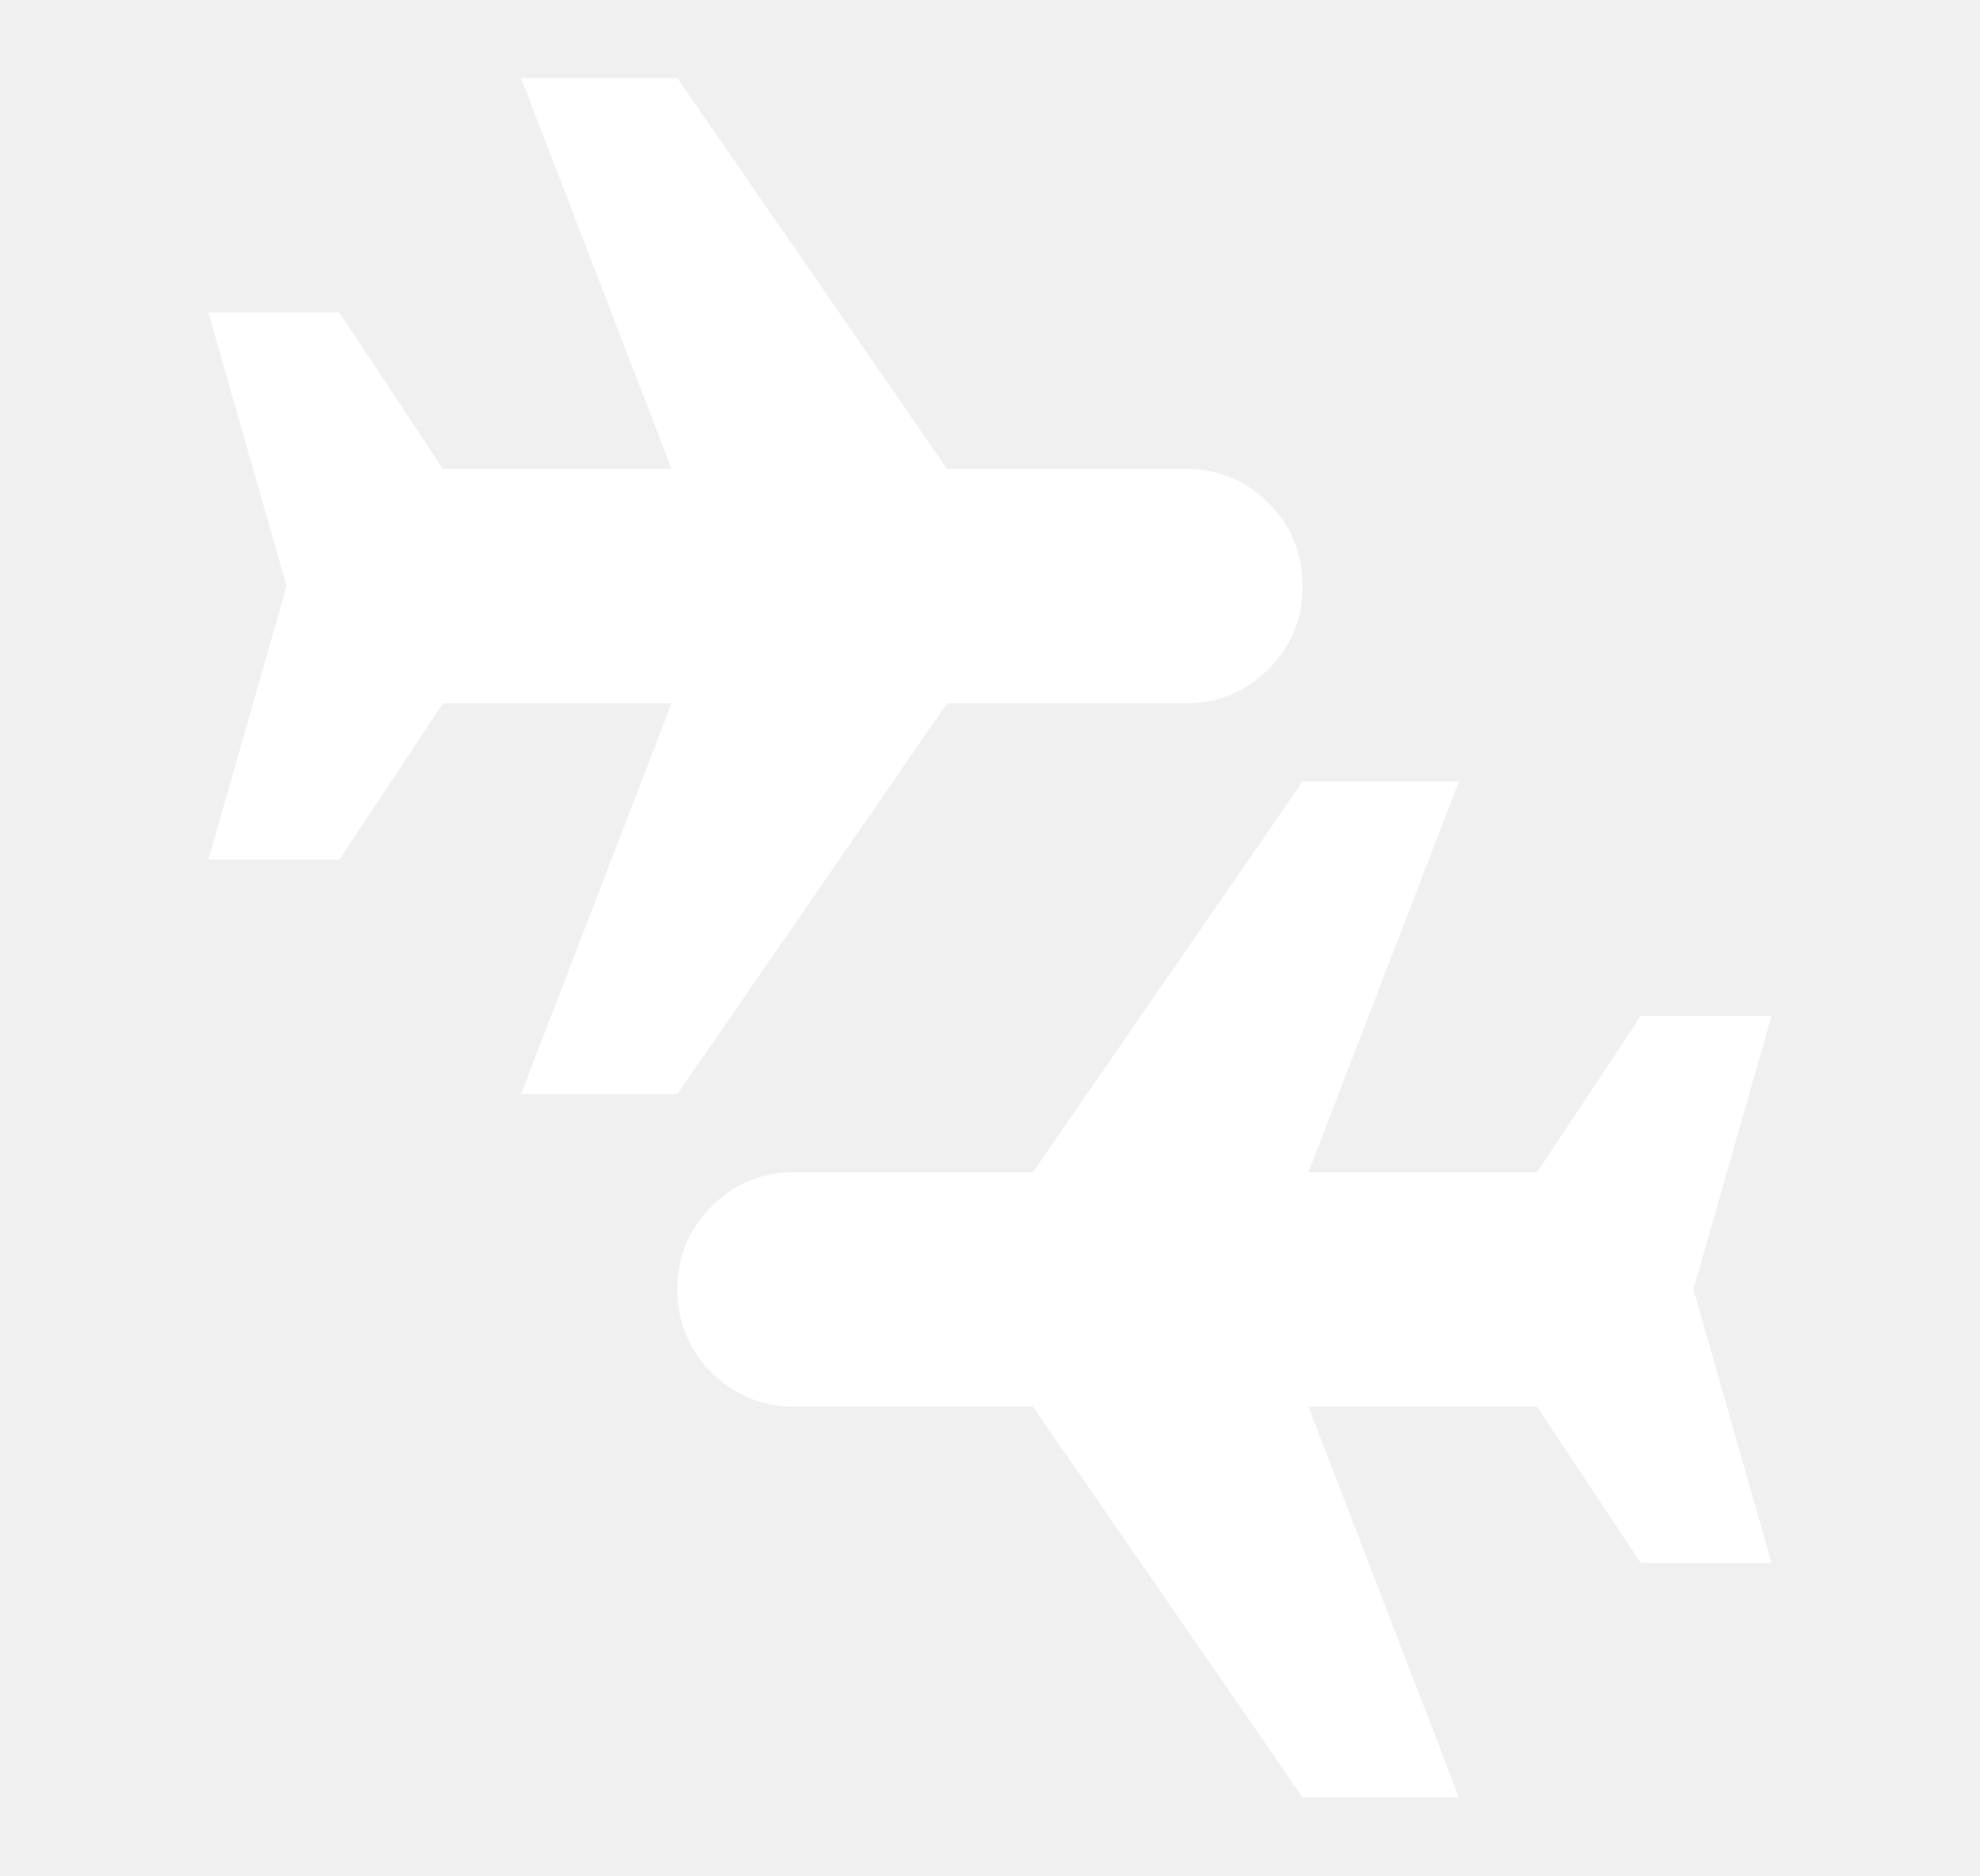
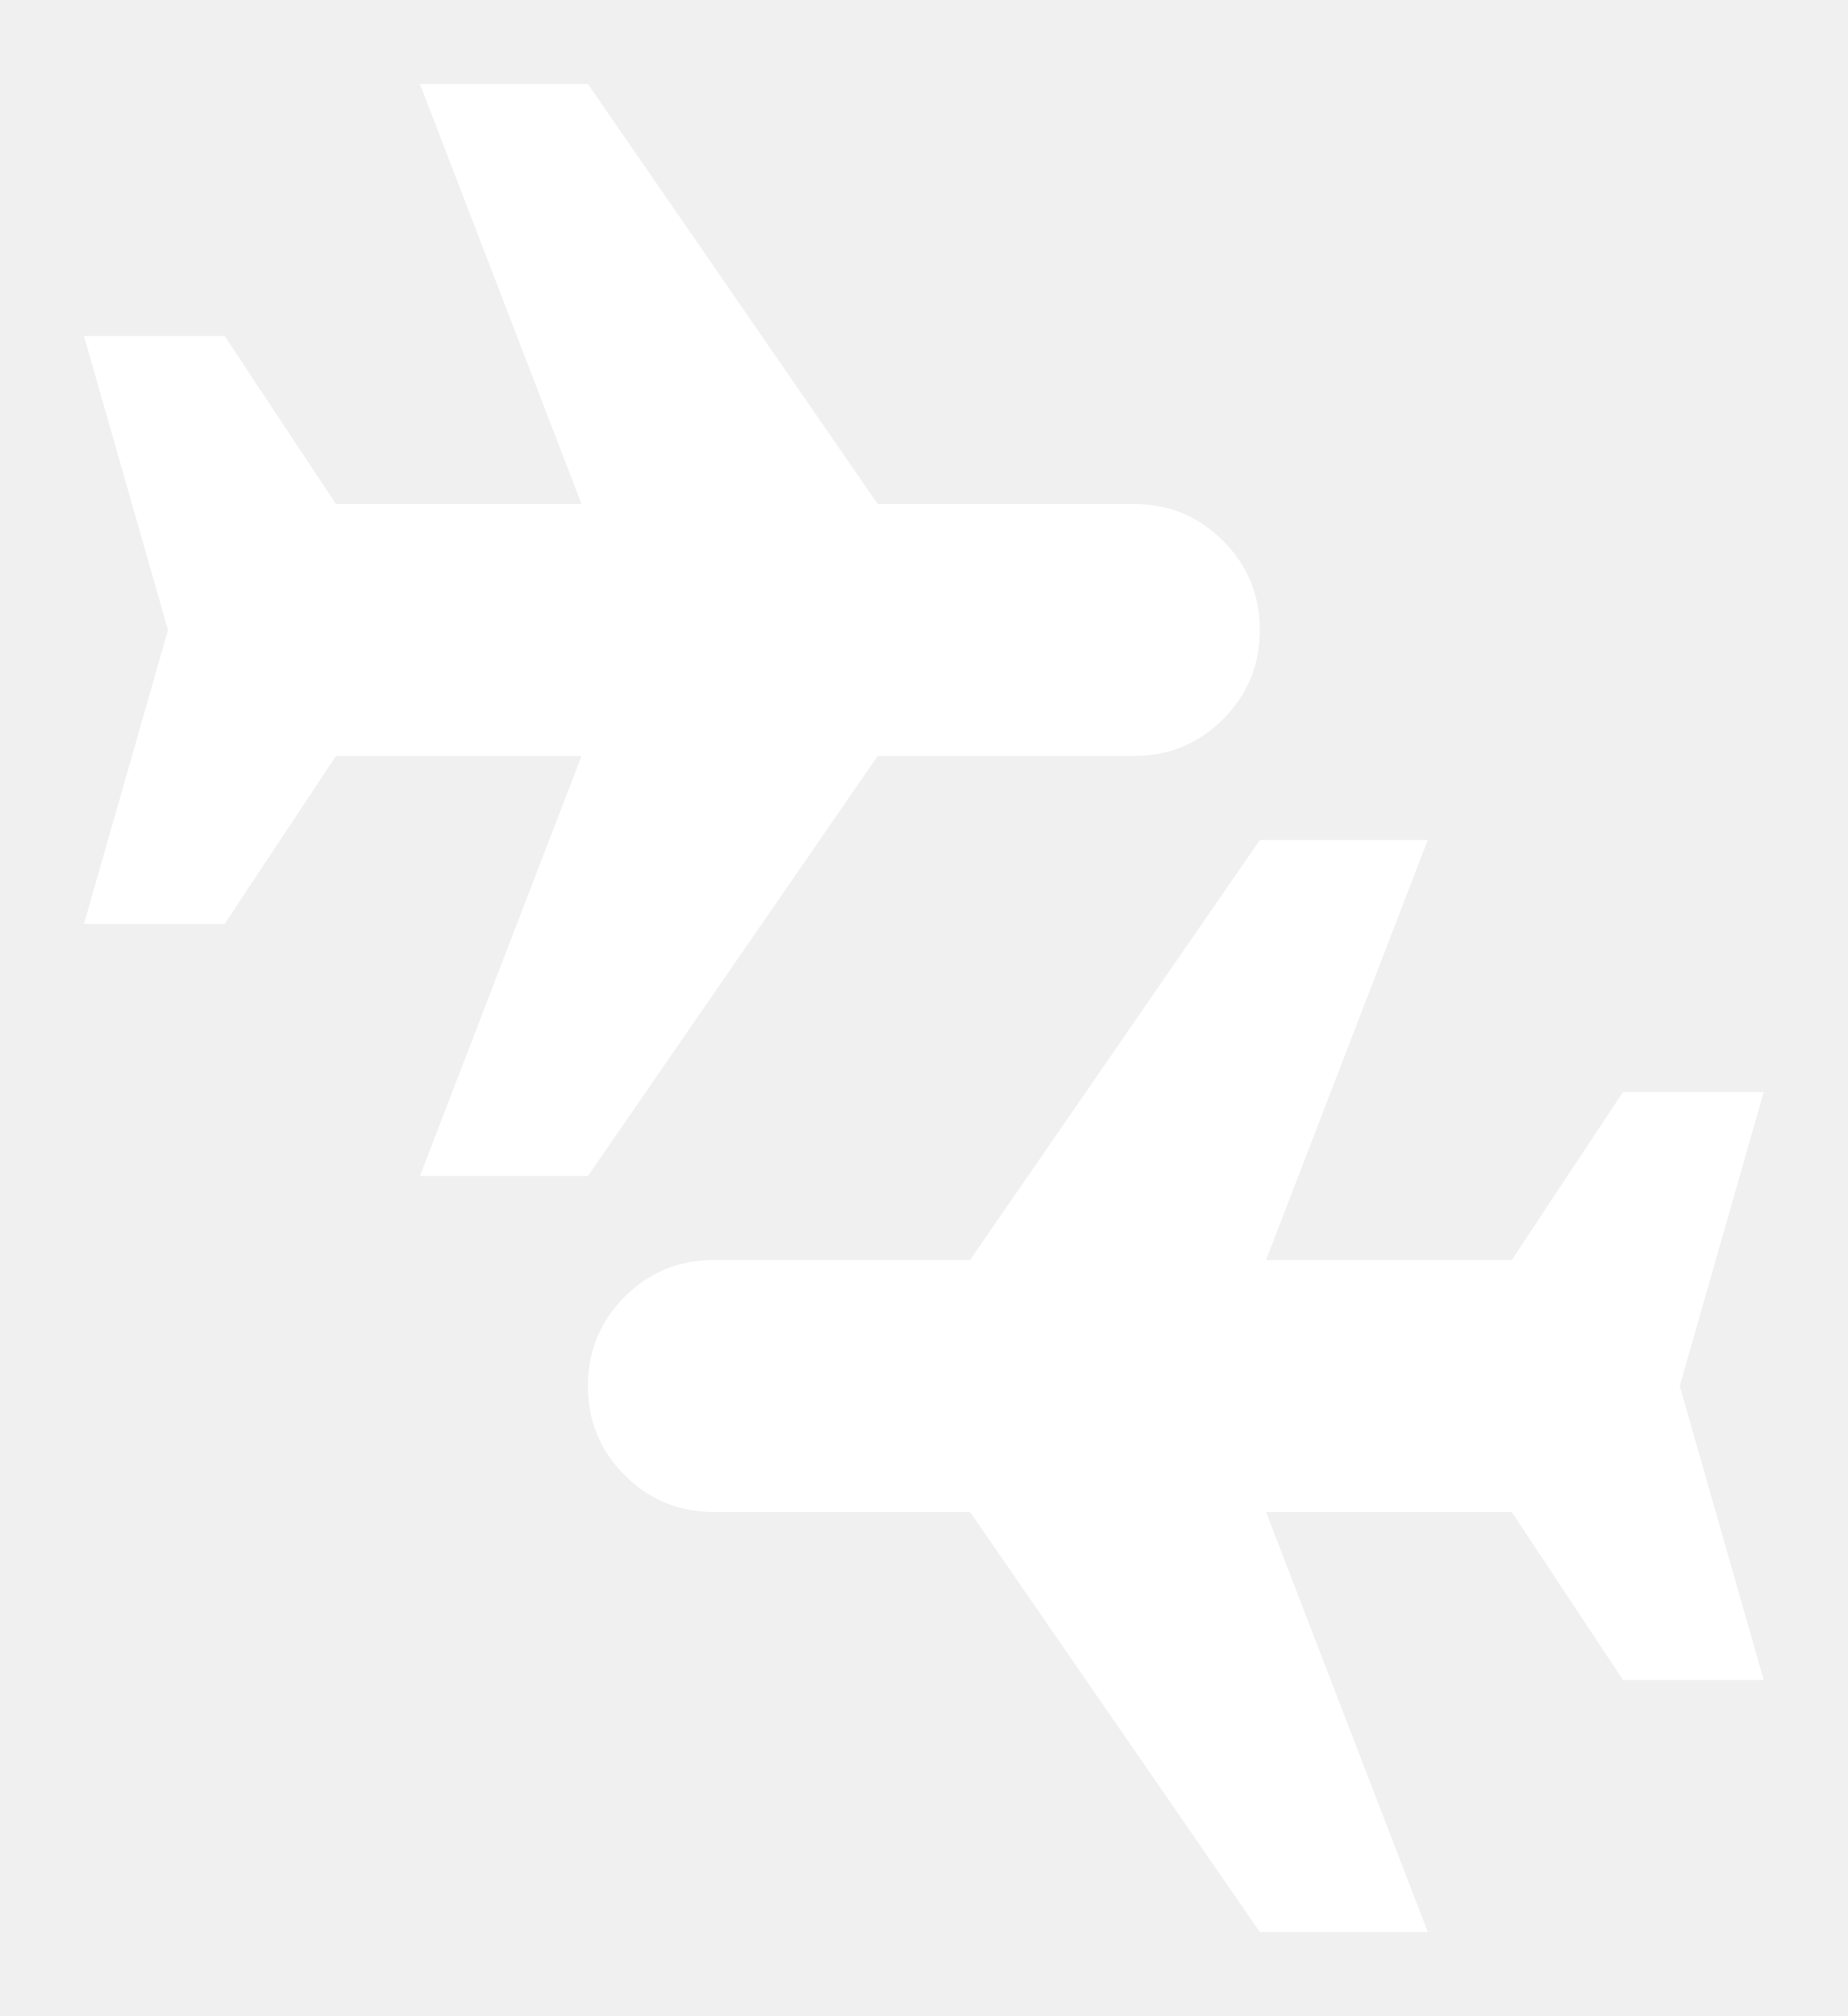
- <svg xmlns="http://www.w3.org/2000/svg" width="19" height="18" viewBox="0 0 19 18" fill="none">
-   <mask id="mask0_7695_513" style="mask-type:alpha" maskUnits="userSpaceOnUse" x="0" y="0" width="19" height="18">
-     <rect x="0.5" width="18" height="18" fill="#D9D9D9" />
-   </mask>
-   <g mask="url(#mask0_7695_513)">
-     <path d="M5 10.5L6.444 6.75H4.25L3.256 8.25H2L2.75 5.625L2 3H3.256L4.25 4.5H6.444L5 0.75H6.5L9.088 4.5H11.375C11.688 4.5 11.953 4.609 12.172 4.828C12.391 5.047 12.5 5.312 12.5 5.625C12.5 5.938 12.391 6.203 12.172 6.422C11.953 6.641 11.688 6.75 11.375 6.75H9.088L6.5 10.5H5ZM12.5 17.25L9.912 13.5H7.625C7.312 13.5 7.047 13.391 6.828 13.172C6.609 12.953 6.5 12.688 6.5 12.375C6.5 12.062 6.609 11.797 6.828 11.578C7.047 11.359 7.312 11.25 7.625 11.25H9.912L12.5 7.5H14L12.556 11.25H14.75L15.744 9.75H17L16.25 12.375L17 15H15.744L14.75 13.5H12.556L14 17.25H12.5Z" fill="#FFFFFF" />
-   </g>
+ <svg xmlns="http://www.w3.org/2000/svg" width="11" height="12" viewBox="0 0 11 12" fill="none">
+   <path d="M2.5 7L3.462 4.5H2L1.337 5.5H0.5L1 3.75L0.5 2H1.337L2 3H3.462L2.5 0.5H3.5L5.225 3H6.75C6.958 3 7.135 3.073 7.281 3.219C7.427 3.365 7.5 3.542 7.5 3.75C7.5 3.958 7.427 4.135 7.281 4.281C7.135 4.427 6.958 4.5 6.75 4.5H5.225L3.5 7H2.5ZM7.5 11.5L5.775 9H4.25C4.042 9 3.865 8.927 3.719 8.781C3.573 8.635 3.5 8.458 3.5 8.25C3.5 8.042 3.573 7.865 3.719 7.719C3.865 7.573 4.042 7.5 4.25 7.5H5.775L7.5 5H8.5L7.537 7.5H9L9.662 6.5H10.5L10 8.25L10.5 10H9.662L9 9H7.537L8.5 11.5H7.5Z" fill="#FFFFFF" />
</svg>
